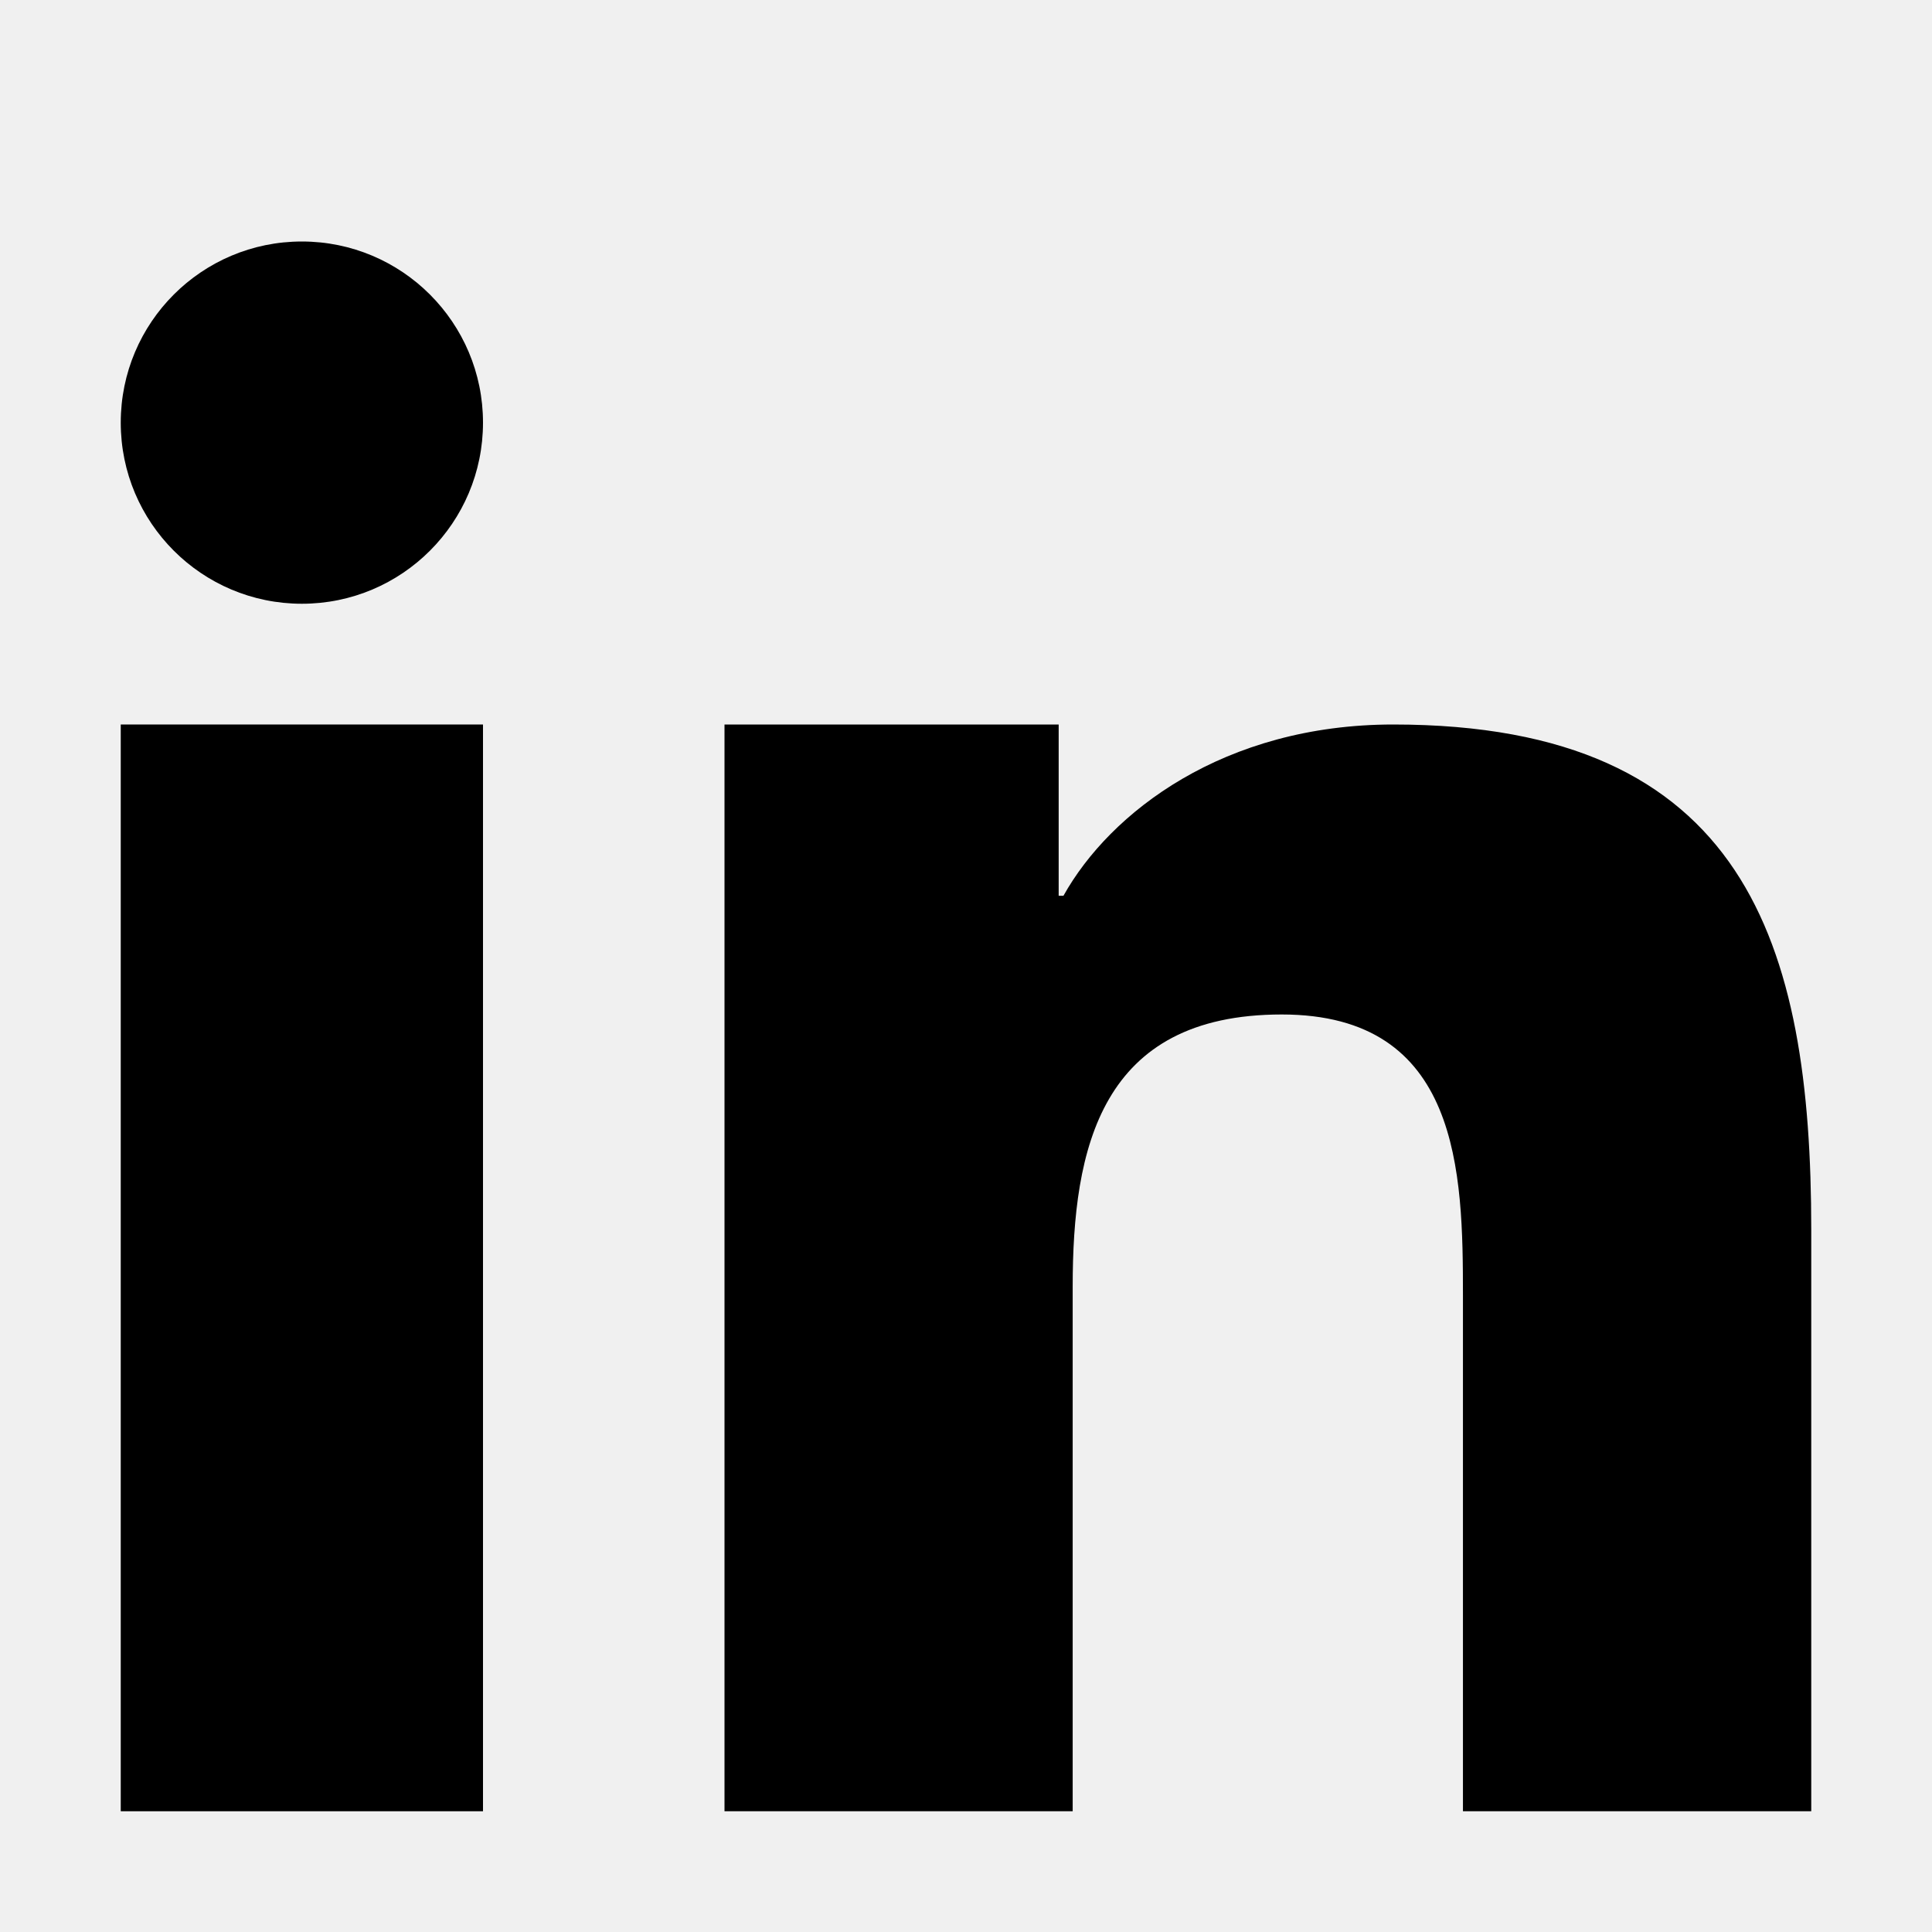
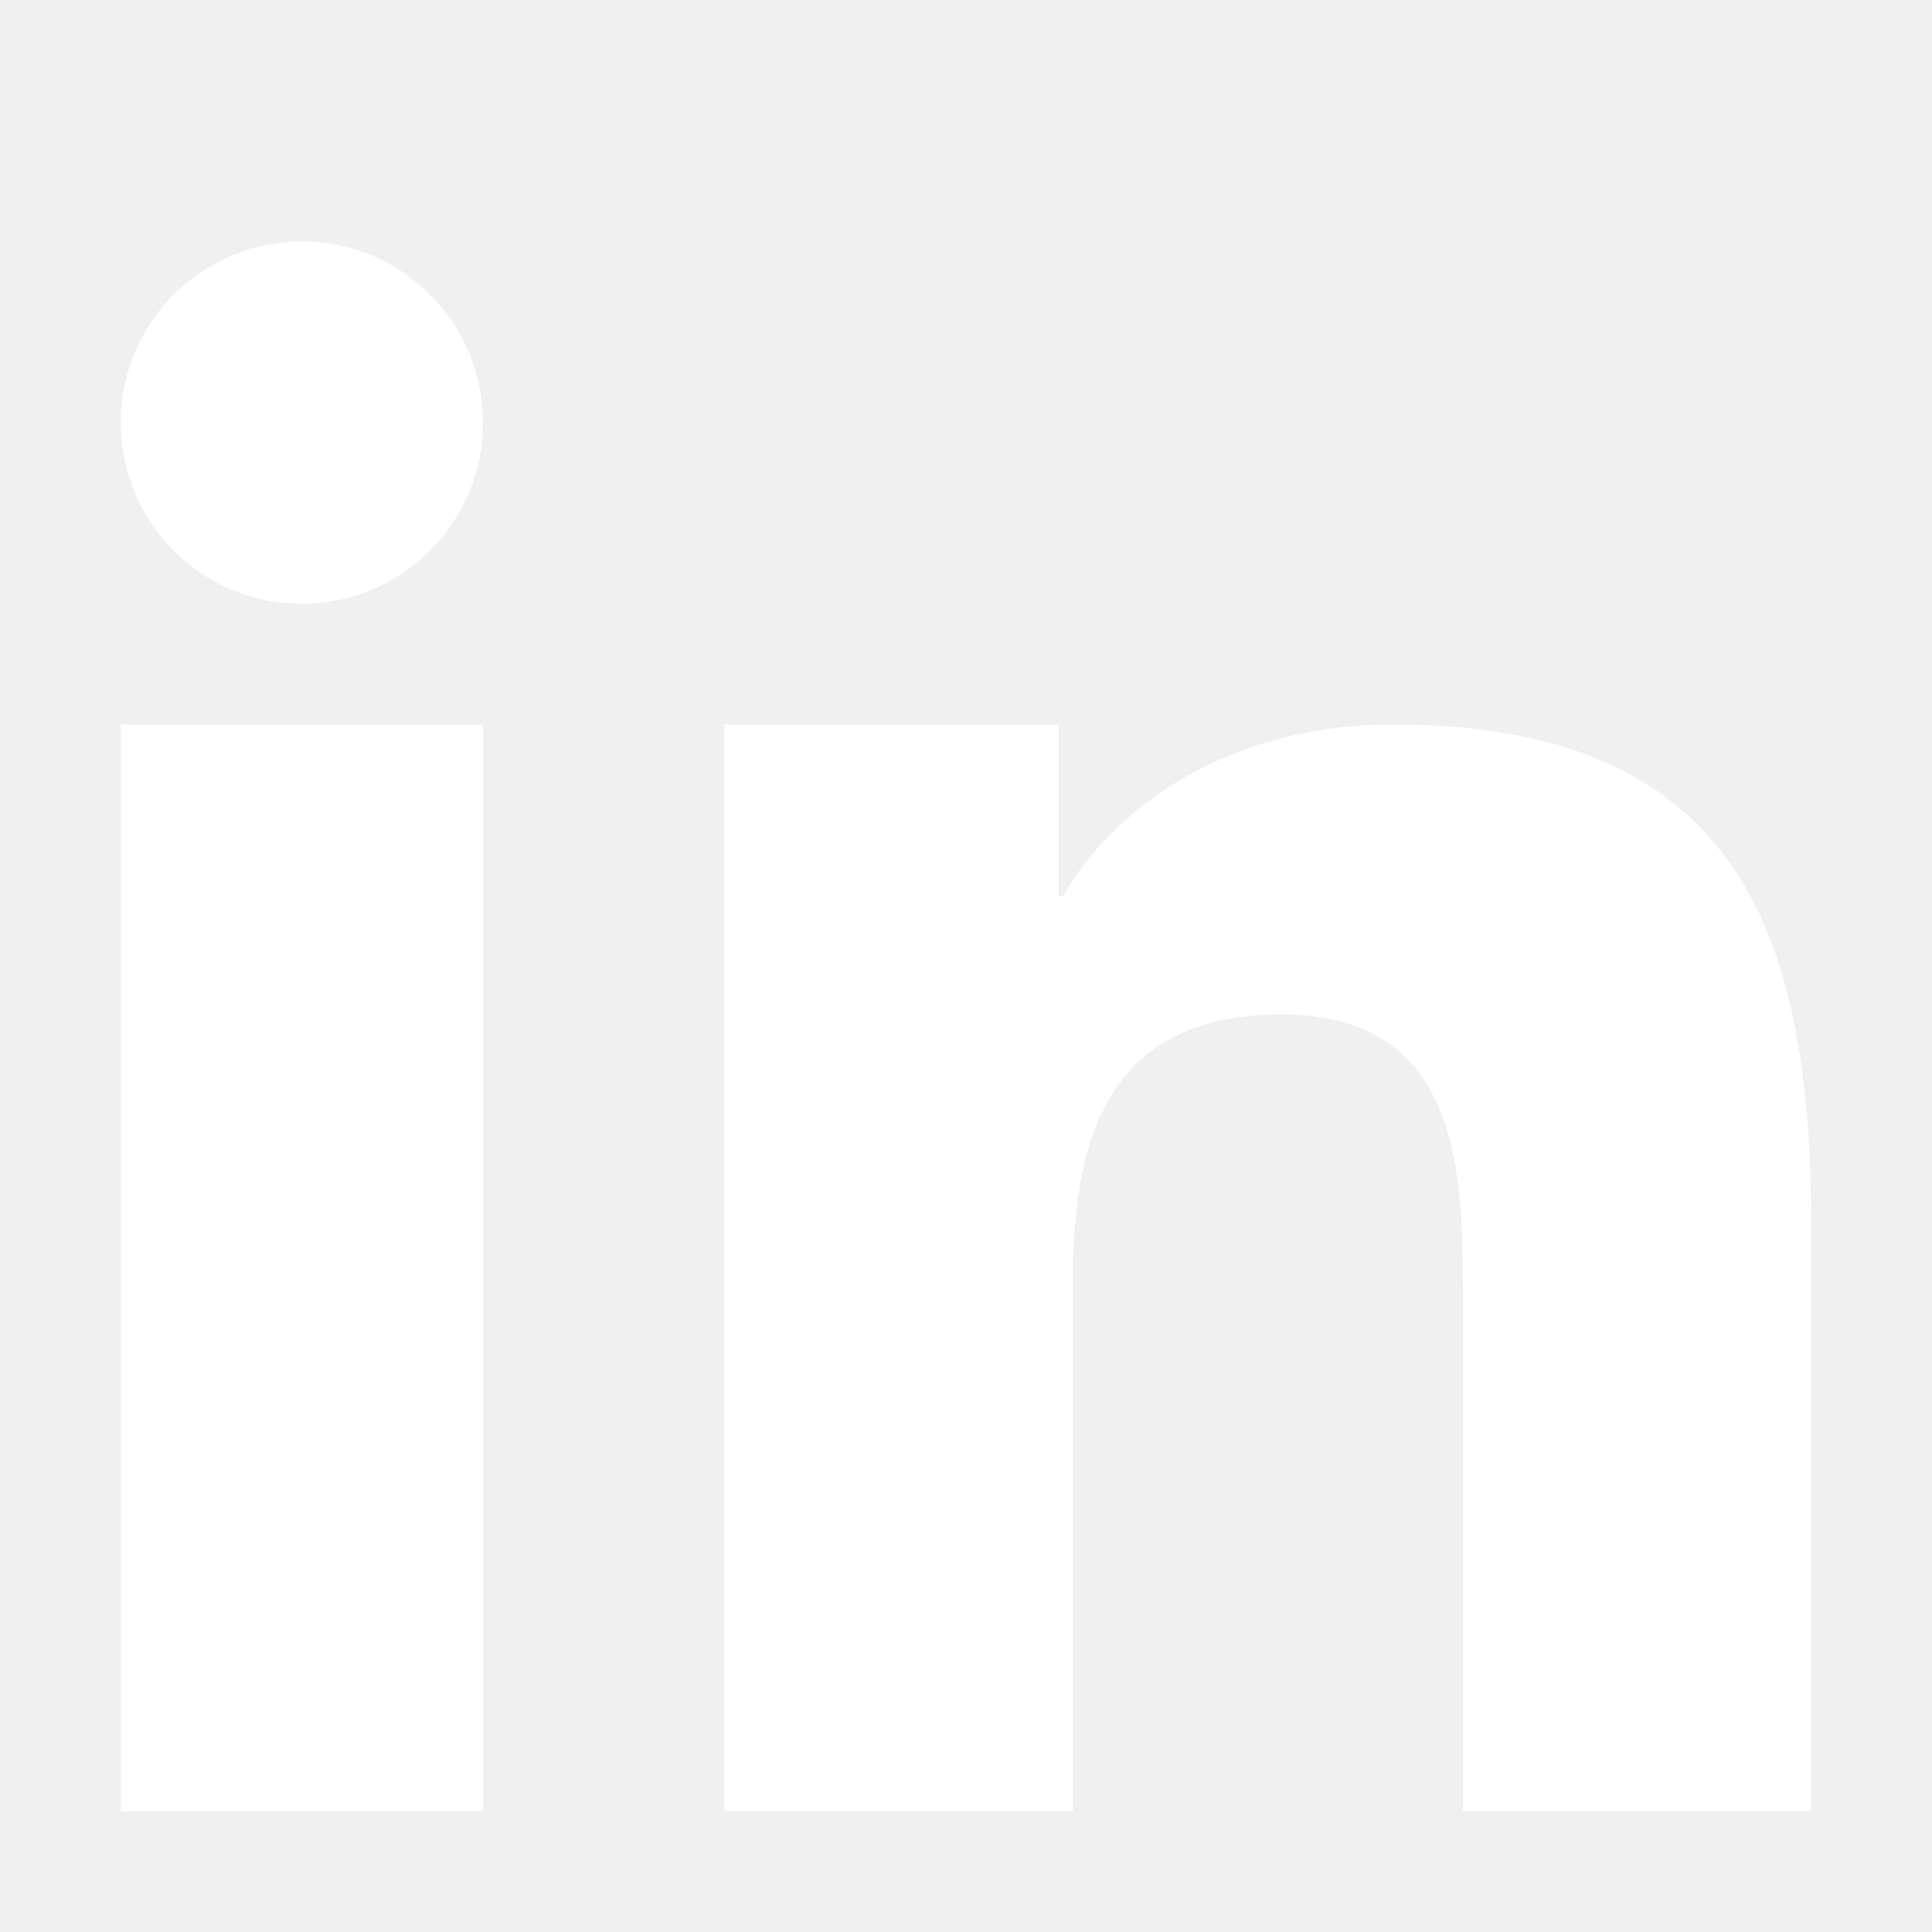
<svg xmlns="http://www.w3.org/2000/svg" version="1.1" width="32" height="32" viewBox="0 0 32 32">
-   <path d="M12 12h5.535v2.837h0.079c0.77-1.381 2.655-2.837 5.464-2.837 5.842 0 6.922 3.637 6.922 8.367v9.633h-5.769v-8.54c0-2.037-0.042-4.657-3.001-4.657-3.005 0-3.463 2.218-3.463 4.509v8.688h-5.767v-18z" />
-   <path d="M2 12h6v18h-6v-18z" />
-   <path d="M8 7c0 1.657-1.343 3-3 3s-3-1.343-3-3c0-1.657 1.343-3 3-3s3 1.343 3 3z" />
+   <path fill="#fff" d="M12 12h5.535v2.837h0.079c0.77-1.381 2.655-2.837 5.464-2.837 5.842 0 6.922 3.637 6.922 8.367v9.633h-5.769v-8.54c0-2.037-0.042-4.657-3.001-4.657-3.005 0-3.463 2.218-3.463 4.509v8.688h-5.767v-18z" />
+   <path fill="#fff" d="M2 12h6v18h-6v-18z" />
+   <path fill="#fff" d="M8 7c0 1.657-1.343 3-3 3s-3-1.343-3-3c0-1.657 1.343-3 3-3s3 1.343 3 3z" />
</svg>
